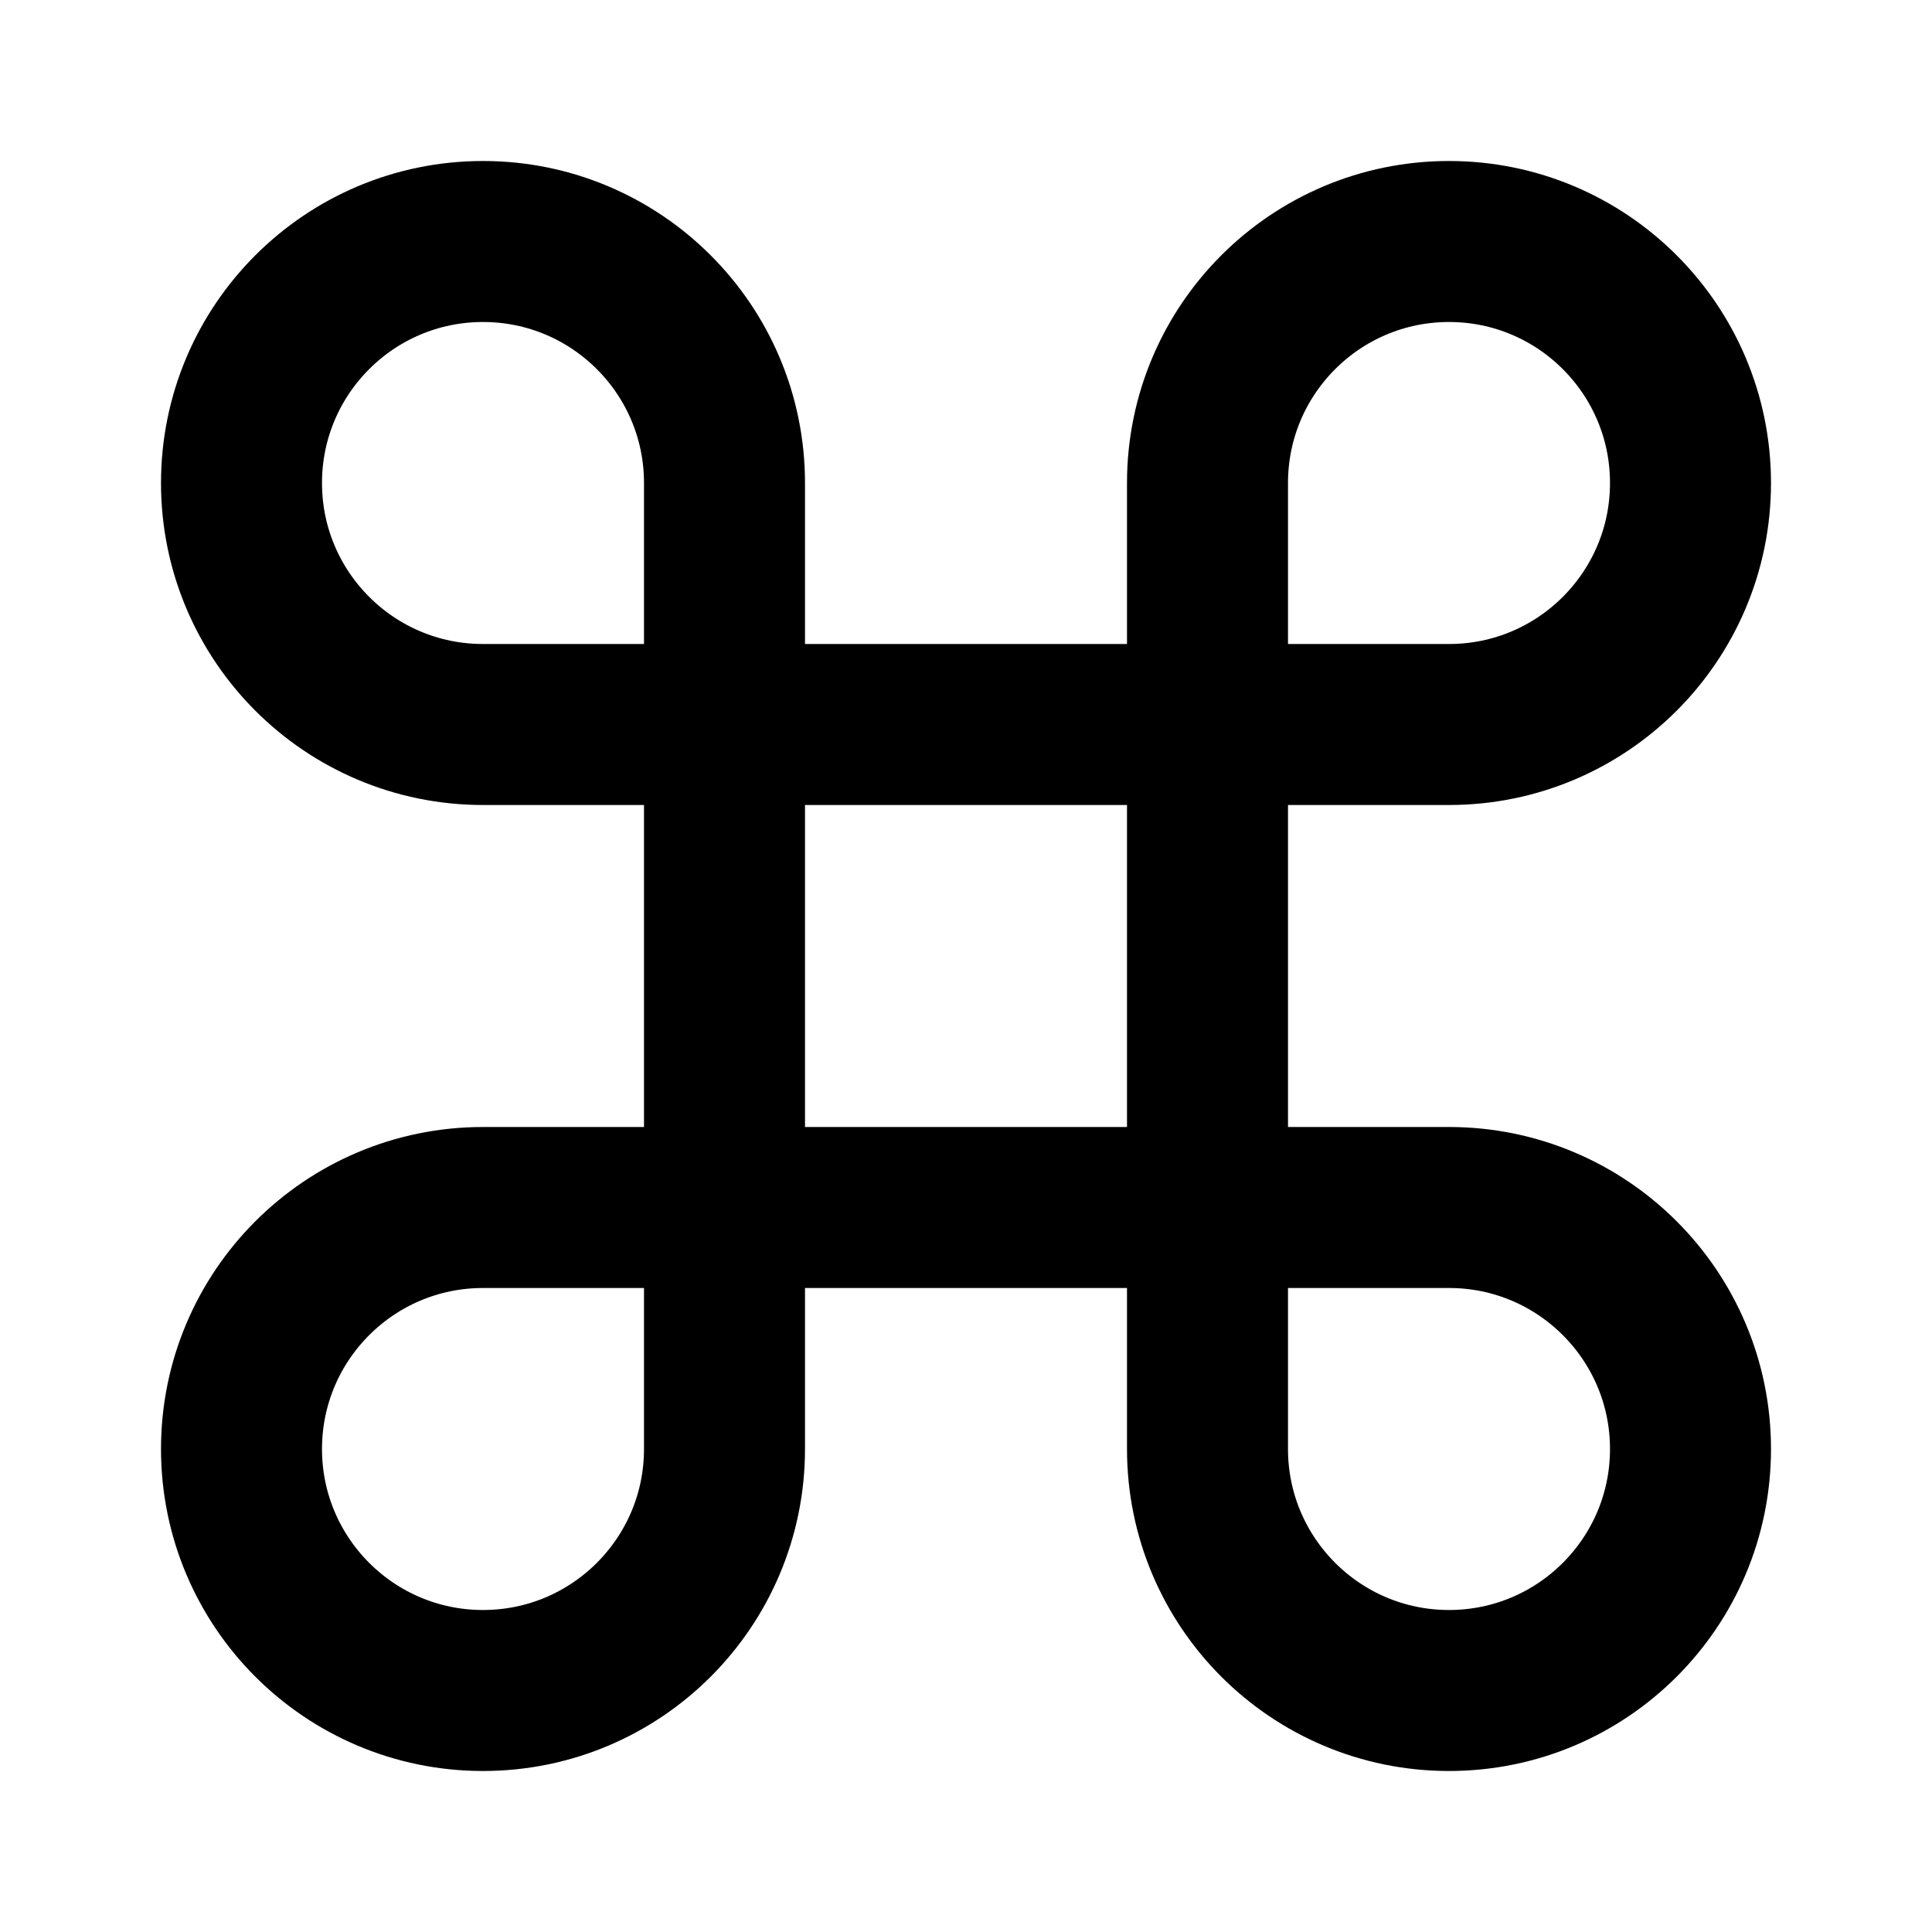
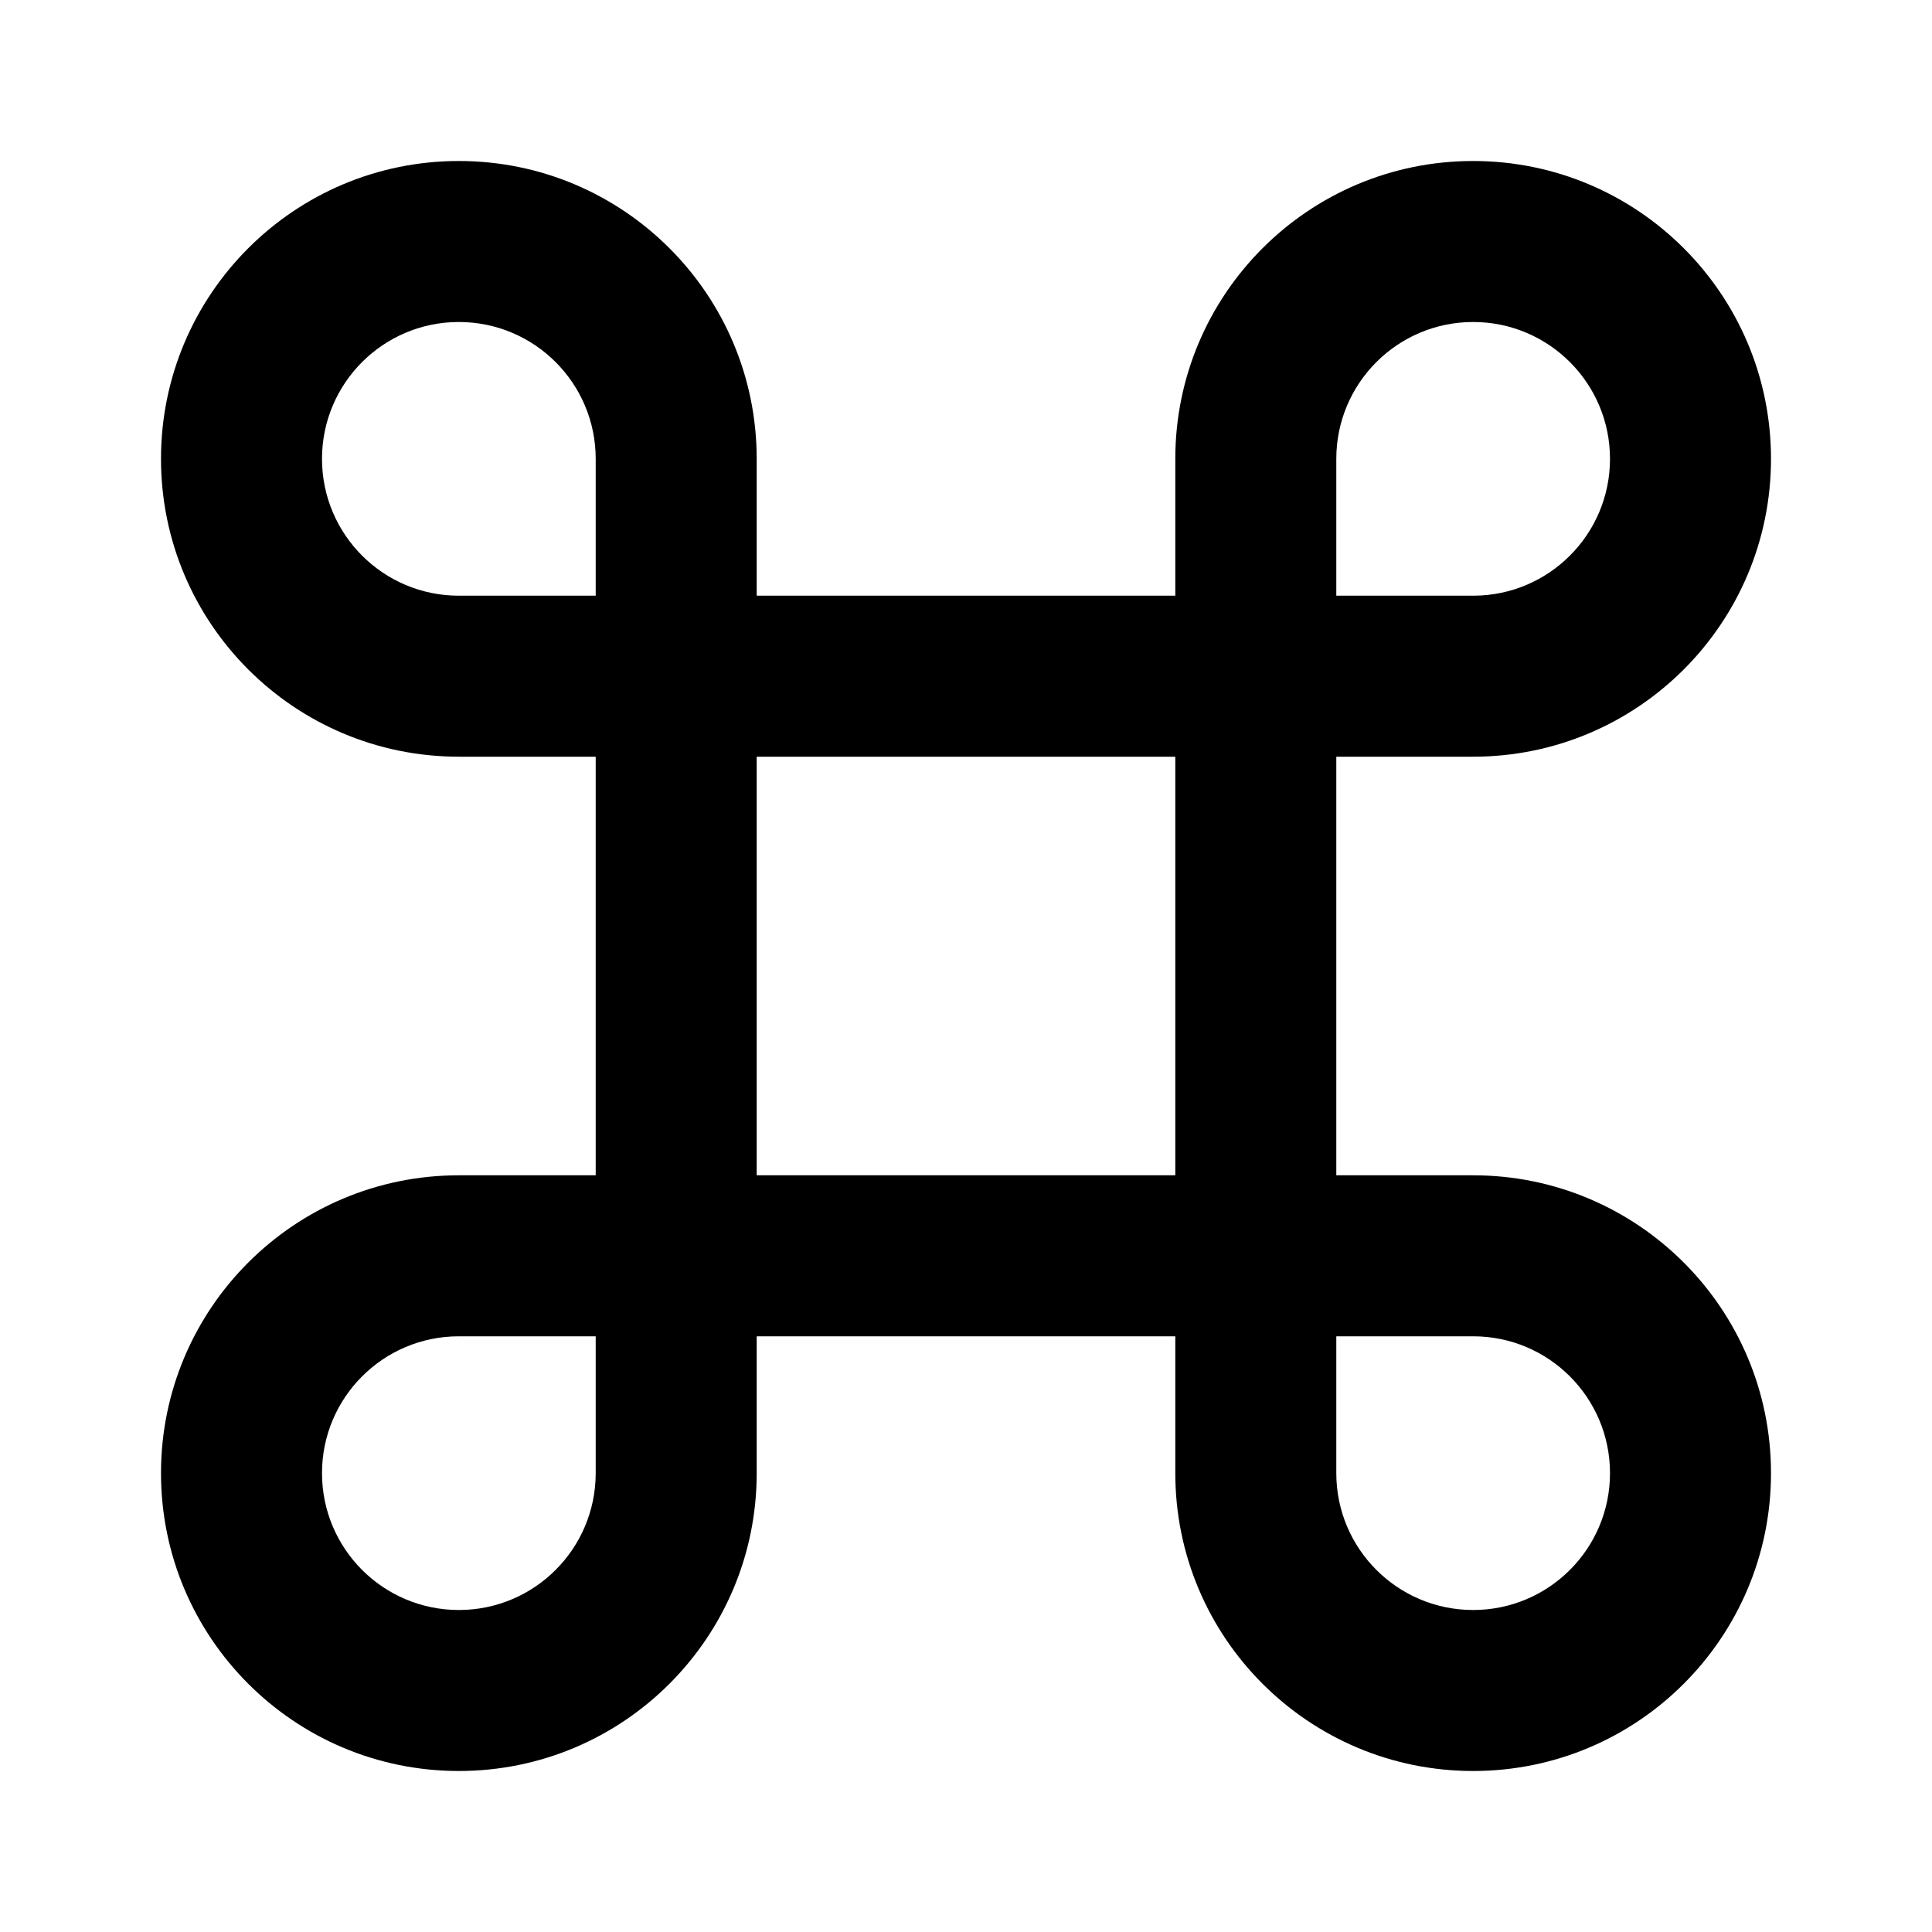
- <svg xmlns="http://www.w3.org/2000/svg" width="24" height="24" viewBox="0 0 24 24" fill="none" stroke="currentColor" stroke-width="2" stroke-linecap="round" stroke-linejoin="round">
-   <path d="M18 3a3 3 0 0 0-3 3v12a3 3 0 0 0 3 3 3 3 0 0 0 3-3 3 3 0 0 0-3-3H6a3 3 0 0 0-3 3 3 3 0 0 0 3 3 3 3 0 0 0 3-3V6a3 3 0 0 0-3-3 3 3 0 0 0-3 3 3 3 0 0 0 3 3h12a3 3 0 0 0 3-3 3 3 0 0 0-3-3z" />
+ <svg xmlns="http://www.w3.org/2000/svg" width="24" height="24" fill="none">
+   <path d="M18.3 15.6v1-1zm0-7.2v1-1zm-9.9 1h7.2v-2H8.4v2zm1 6.2V8.4h-2v7.2h2zm6.2-1H8.4v2h7.2v-2zm-1-6.2v7.2h2V8.4h-2zm2 0V5.7h-2v2.7h2zM7.4 5.7v2.7h2V5.7h-2zM5.7 16.6h2.7v-2H5.7v2zm9.9 0h2.7v-2h-2.7v2zm1 1.7v-2.7h-2v2.7h2zm1.7-10.9h-2.7v2h2.7v-2zm-9.9 0H5.7v2h2.7v-2zm1 10.9v-2.7h-2v2.7h2zm8.9-1.7a1.7 1.7 0 0 1 1.7 1.7h2a3.7 3.7 0 0 0-3.7-3.7v2zm-3.7 1.7a3.7 3.7 0 0 0 3.7 3.7v-2a1.7 1.7 0 0 1-1.7-1.7h-2zm3.7 3.7a3.7 3.7 0 0 0 3.7-3.7h-2a1.7 1.7 0 0 1-1.7 1.7v2zM5.7 14.6A3.7 3.7 0 0 0 2 18.3h2a1.7 1.7 0 0 1 1.7-1.7v-2zm0 7.4a3.7 3.7 0 0 0 3.7-3.7h-2A1.7 1.7 0 0 1 5.7 20v2zm0-2A1.7 1.7 0 0 1 4 18.3H2A3.7 3.7 0 0 0 5.7 22v-2zM9.4 5.7A3.7 3.7 0 0 0 5.7 2v2a1.7 1.7 0 0 1 1.7 1.7h2zM5.7 2A3.7 3.7 0 0 0 2 5.7h2A1.7 1.7 0 0 1 5.7 4V2zM2 5.7a3.7 3.7 0 0 0 3.7 3.7v-2A1.7 1.7 0 0 1 4 5.7H2zm14.6 0A1.7 1.7 0 0 1 18.3 4V2a3.7 3.7 0 0 0-3.7 3.7h2zm5.4 0A3.7 3.7 0 0 0 18.3 2v2A1.7 1.7 0 0 1 20 5.7h2zm-3.7 3.7A3.7 3.7 0 0 0 22 5.7h-2a1.7 1.7 0 0 1-1.7 1.7v2z" fill="currentColor" />
</svg>
